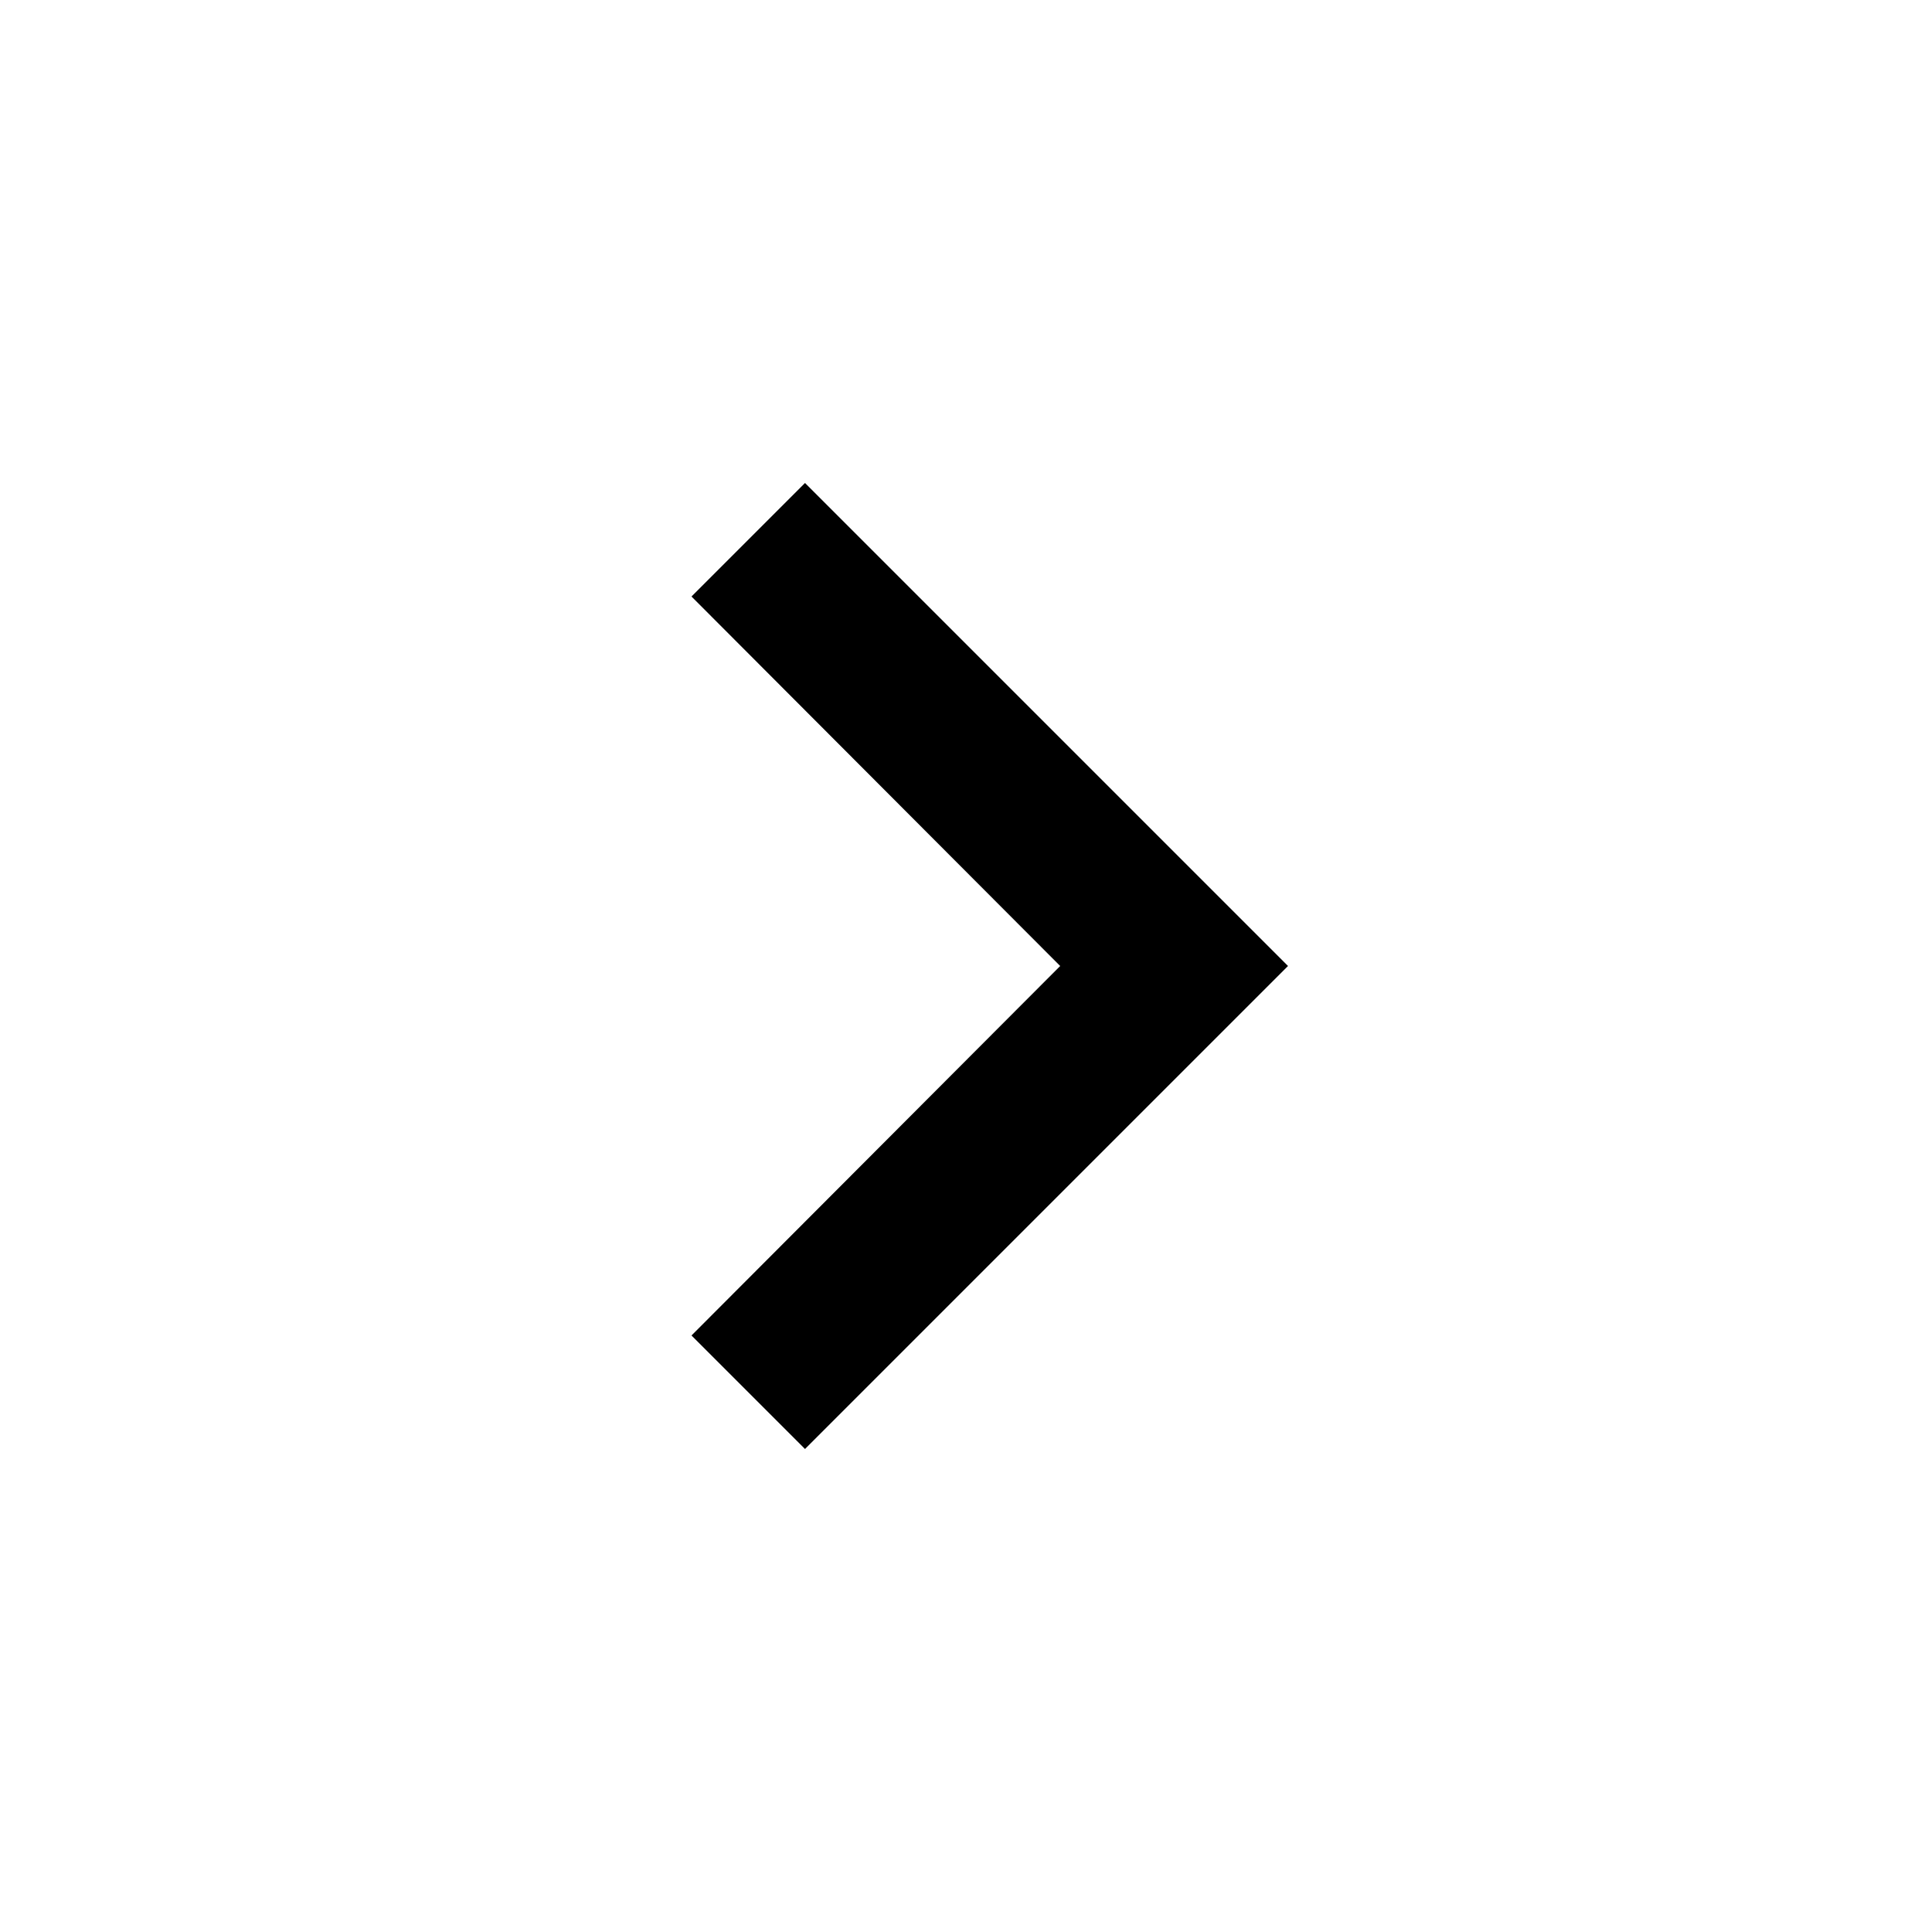
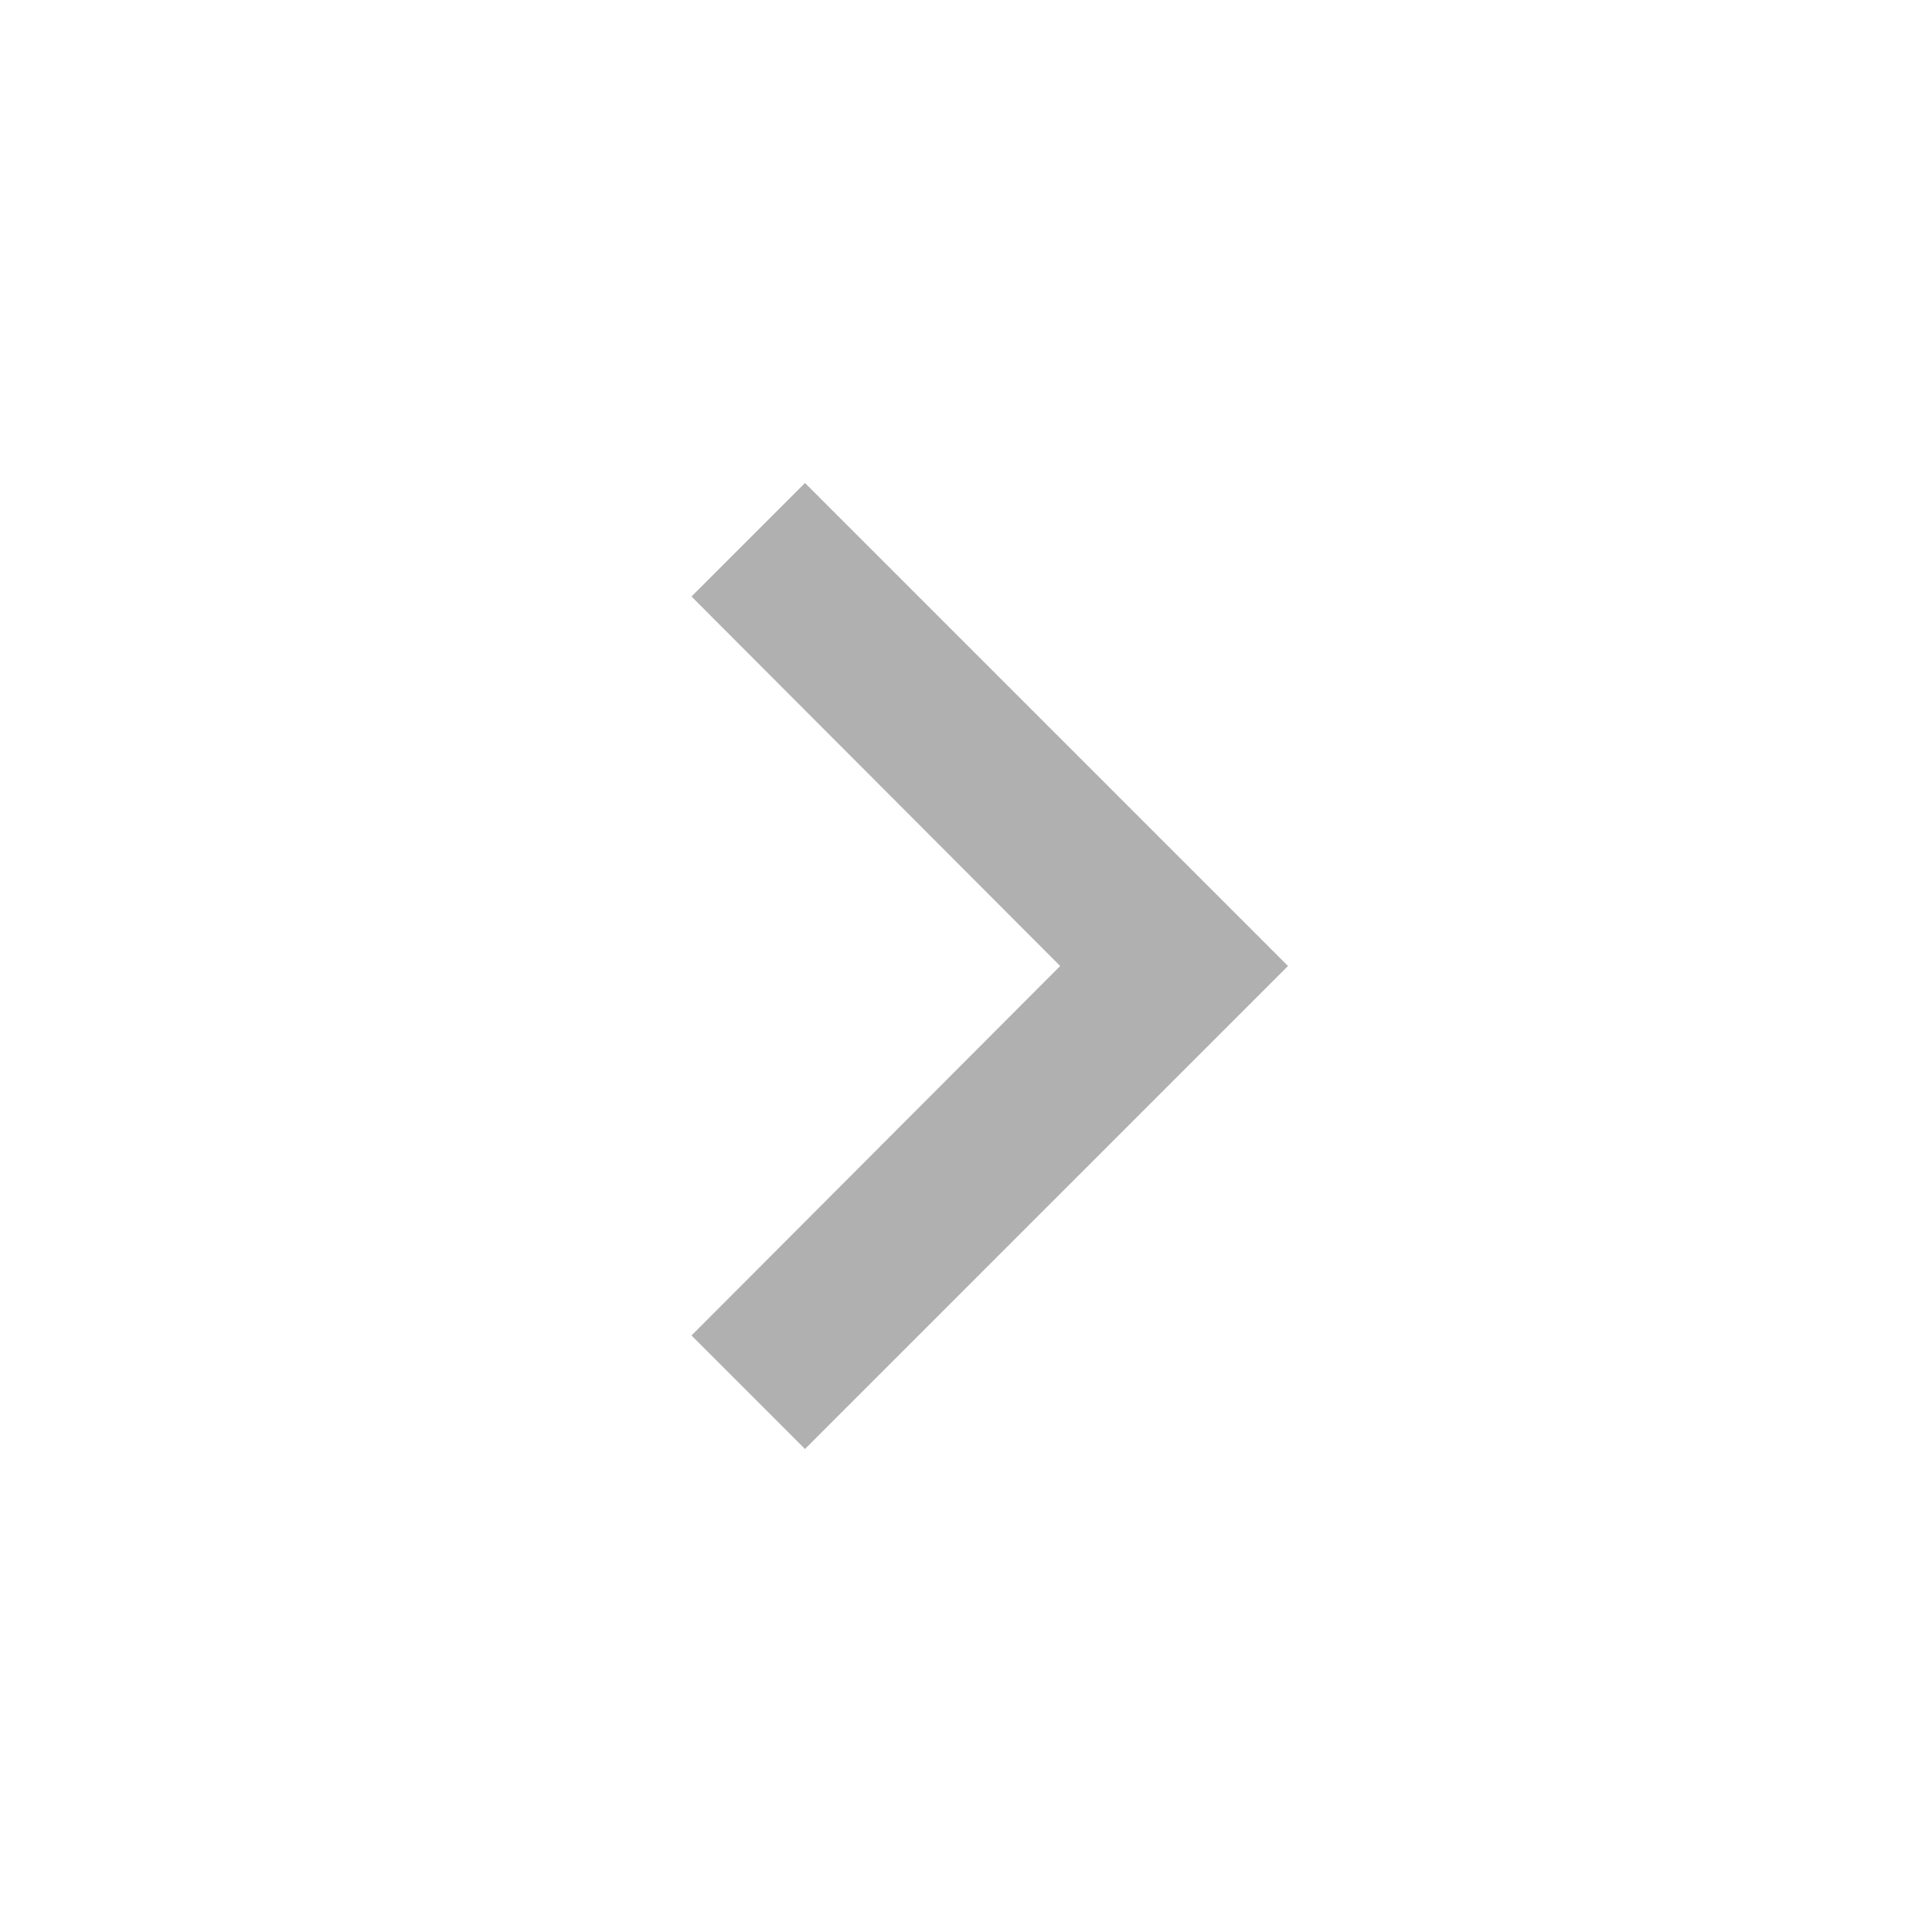
- <svg xmlns="http://www.w3.org/2000/svg" viewBox="0 0 24 24" fill="black" width="48px" height="48px">
+ <svg xmlns="http://www.w3.org/2000/svg" viewBox="0 0 24 24" fill="#B0B0B0" width="48px" height="48px">
  <path d="M0 0h24v24H0V0z" fill="none" />
  <path d="M8.59 16.59L13.17 12 8.59 7.41 10 6l6 6-6 6-1.41-1.41z" />
</svg>
